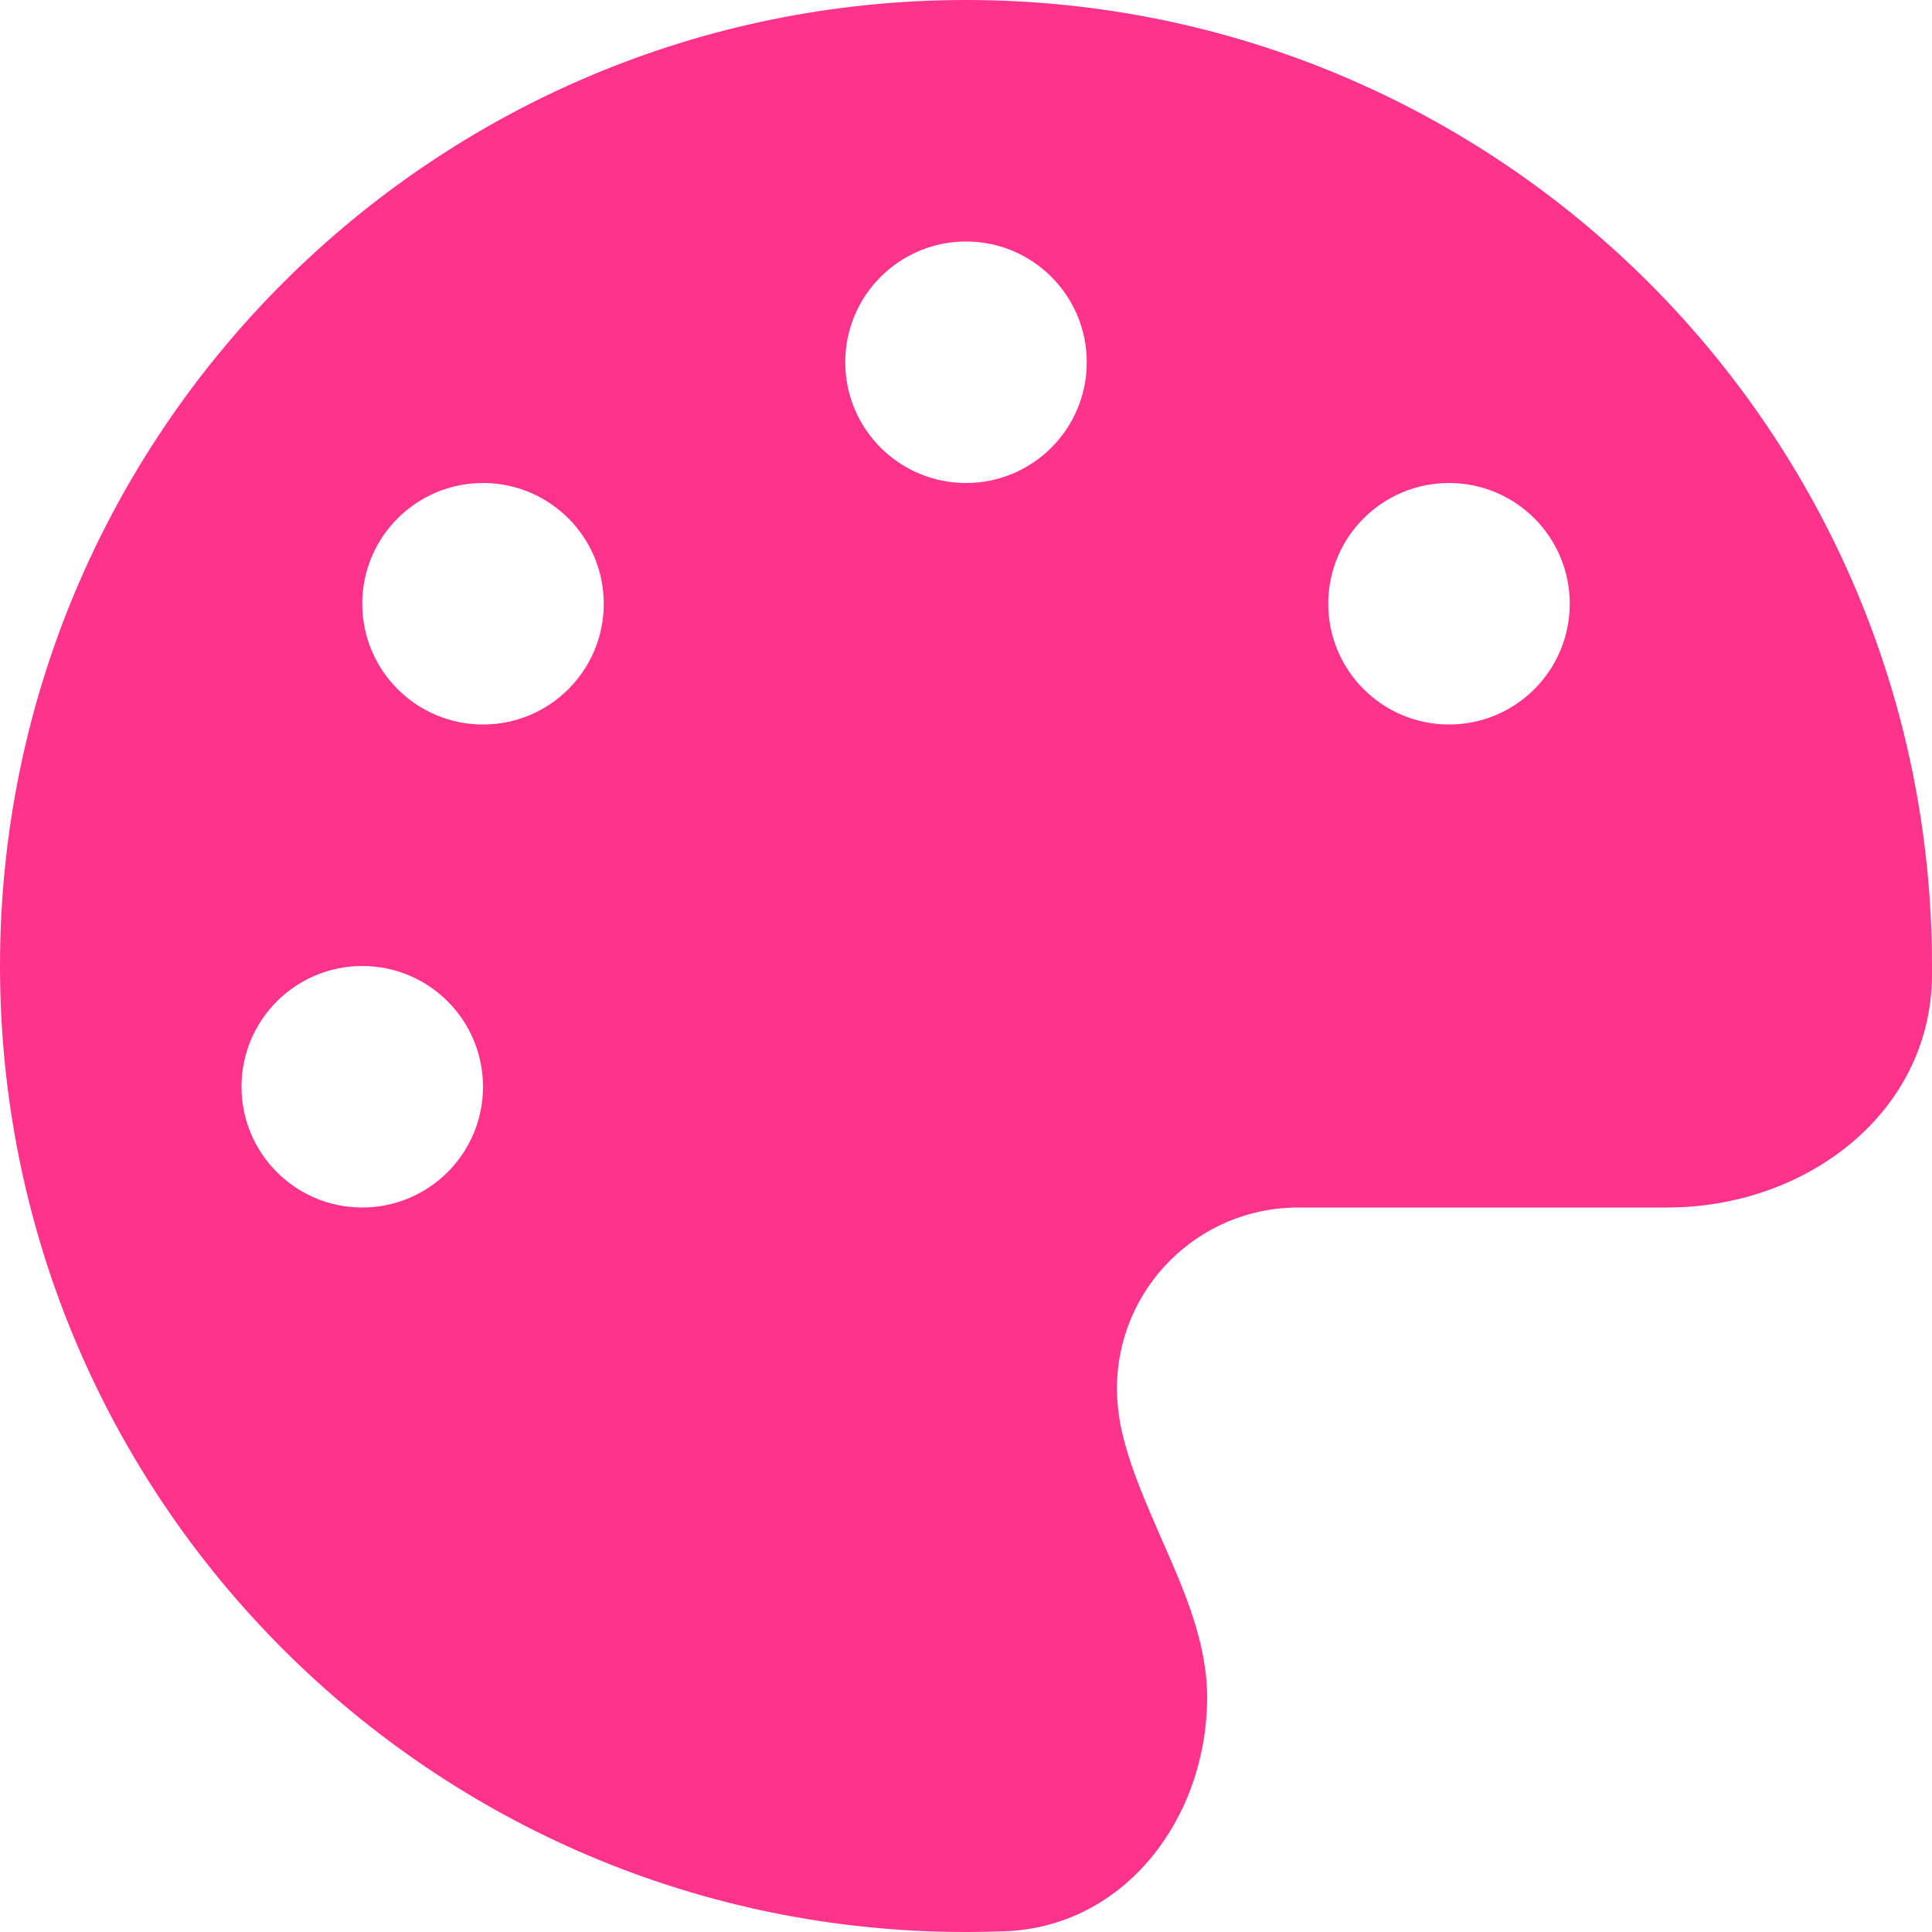
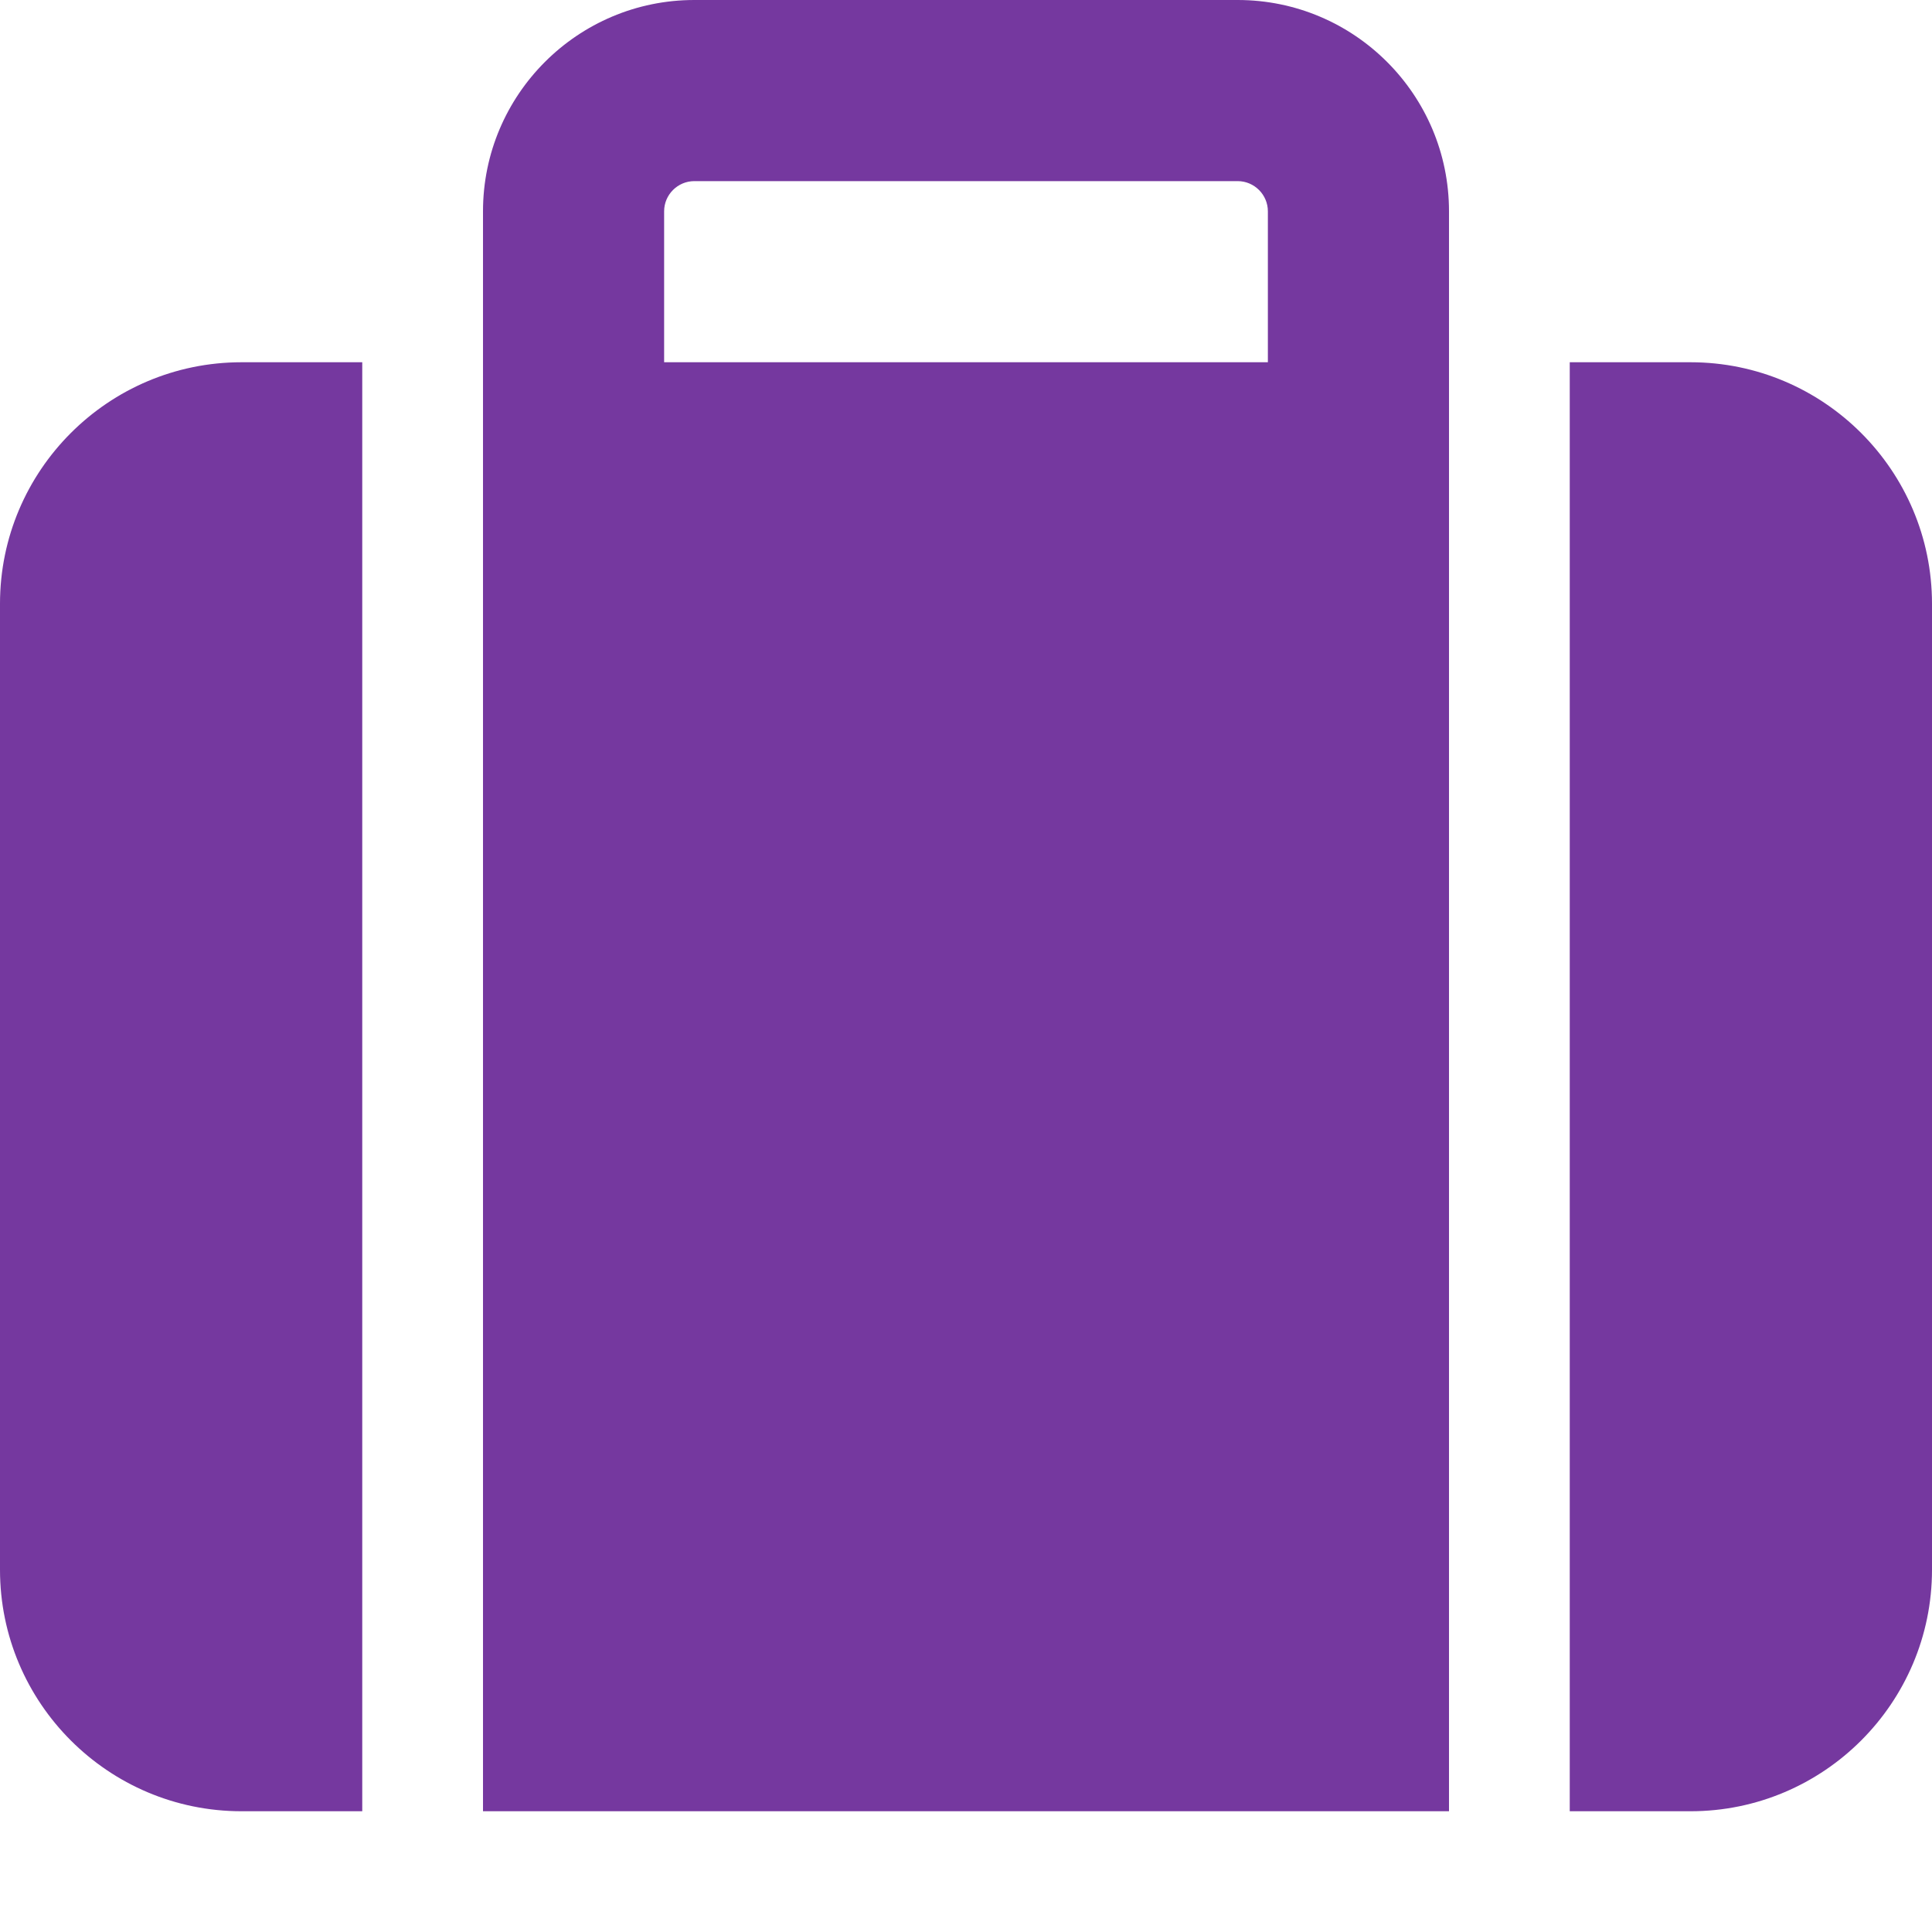
- <svg xmlns="http://www.w3.org/2000/svg" viewBox="0 0 512 512">
-   <path fill="#ff338b" d="M512 256c0 .9 0 1.8 0 2.7c-.4 36.5-33.6 61.3-70.1 61.3L344 320c-26.5 0-48 21.5-48 48c0 3.4 .4 6.7 1 9.9c2.1 10.2 6.5 20 10.8 29.9c6.1 13.8 12.1 27.5 12.1 42c0 31.8-21.6 60.7-53.4 62c-3.5 .1-7 .2-10.6 .2C114.6 512 0 397.4 0 256S114.6 0 256 0S512 114.6 512 256zM128 288a32 32 0 1 0 -64 0 32 32 0 1 0 64 0zm0-96a32 32 0 1 0 0-64 32 32 0 1 0 0 64zM288 96a32 32 0 1 0 -64 0 32 32 0 1 0 64 0zm96 96a32 32 0 1 0 0-64 32 32 0 1 0 0 64z" />
+ <svg xmlns="http://www.w3.org/2000/svg" height="14" width="14" viewBox="0 0 512 512">
+   <path fill="#75389f" d="M176 56l0 40 160 0 0-40c0-4.4-3.6-8-8-8L184 48c-4.4 0-8 3.6-8 8zM128 96l0-40c0-30.9 25.1-56 56-56L328 0c30.9 0 56 25.1 56 56l0 40 0 32 0 352-256 0 0-352 0-32zM64 96l32 0 0 384-32 0c-35.3 0-64-28.7-64-64L0 160c0-35.3 28.7-64 64-64zM448 480l-32 0 0-384 32 0c35.3 0 64 28.7 64 64l0 256c0 35.3-28.7 64-64 64z" />
</svg>
